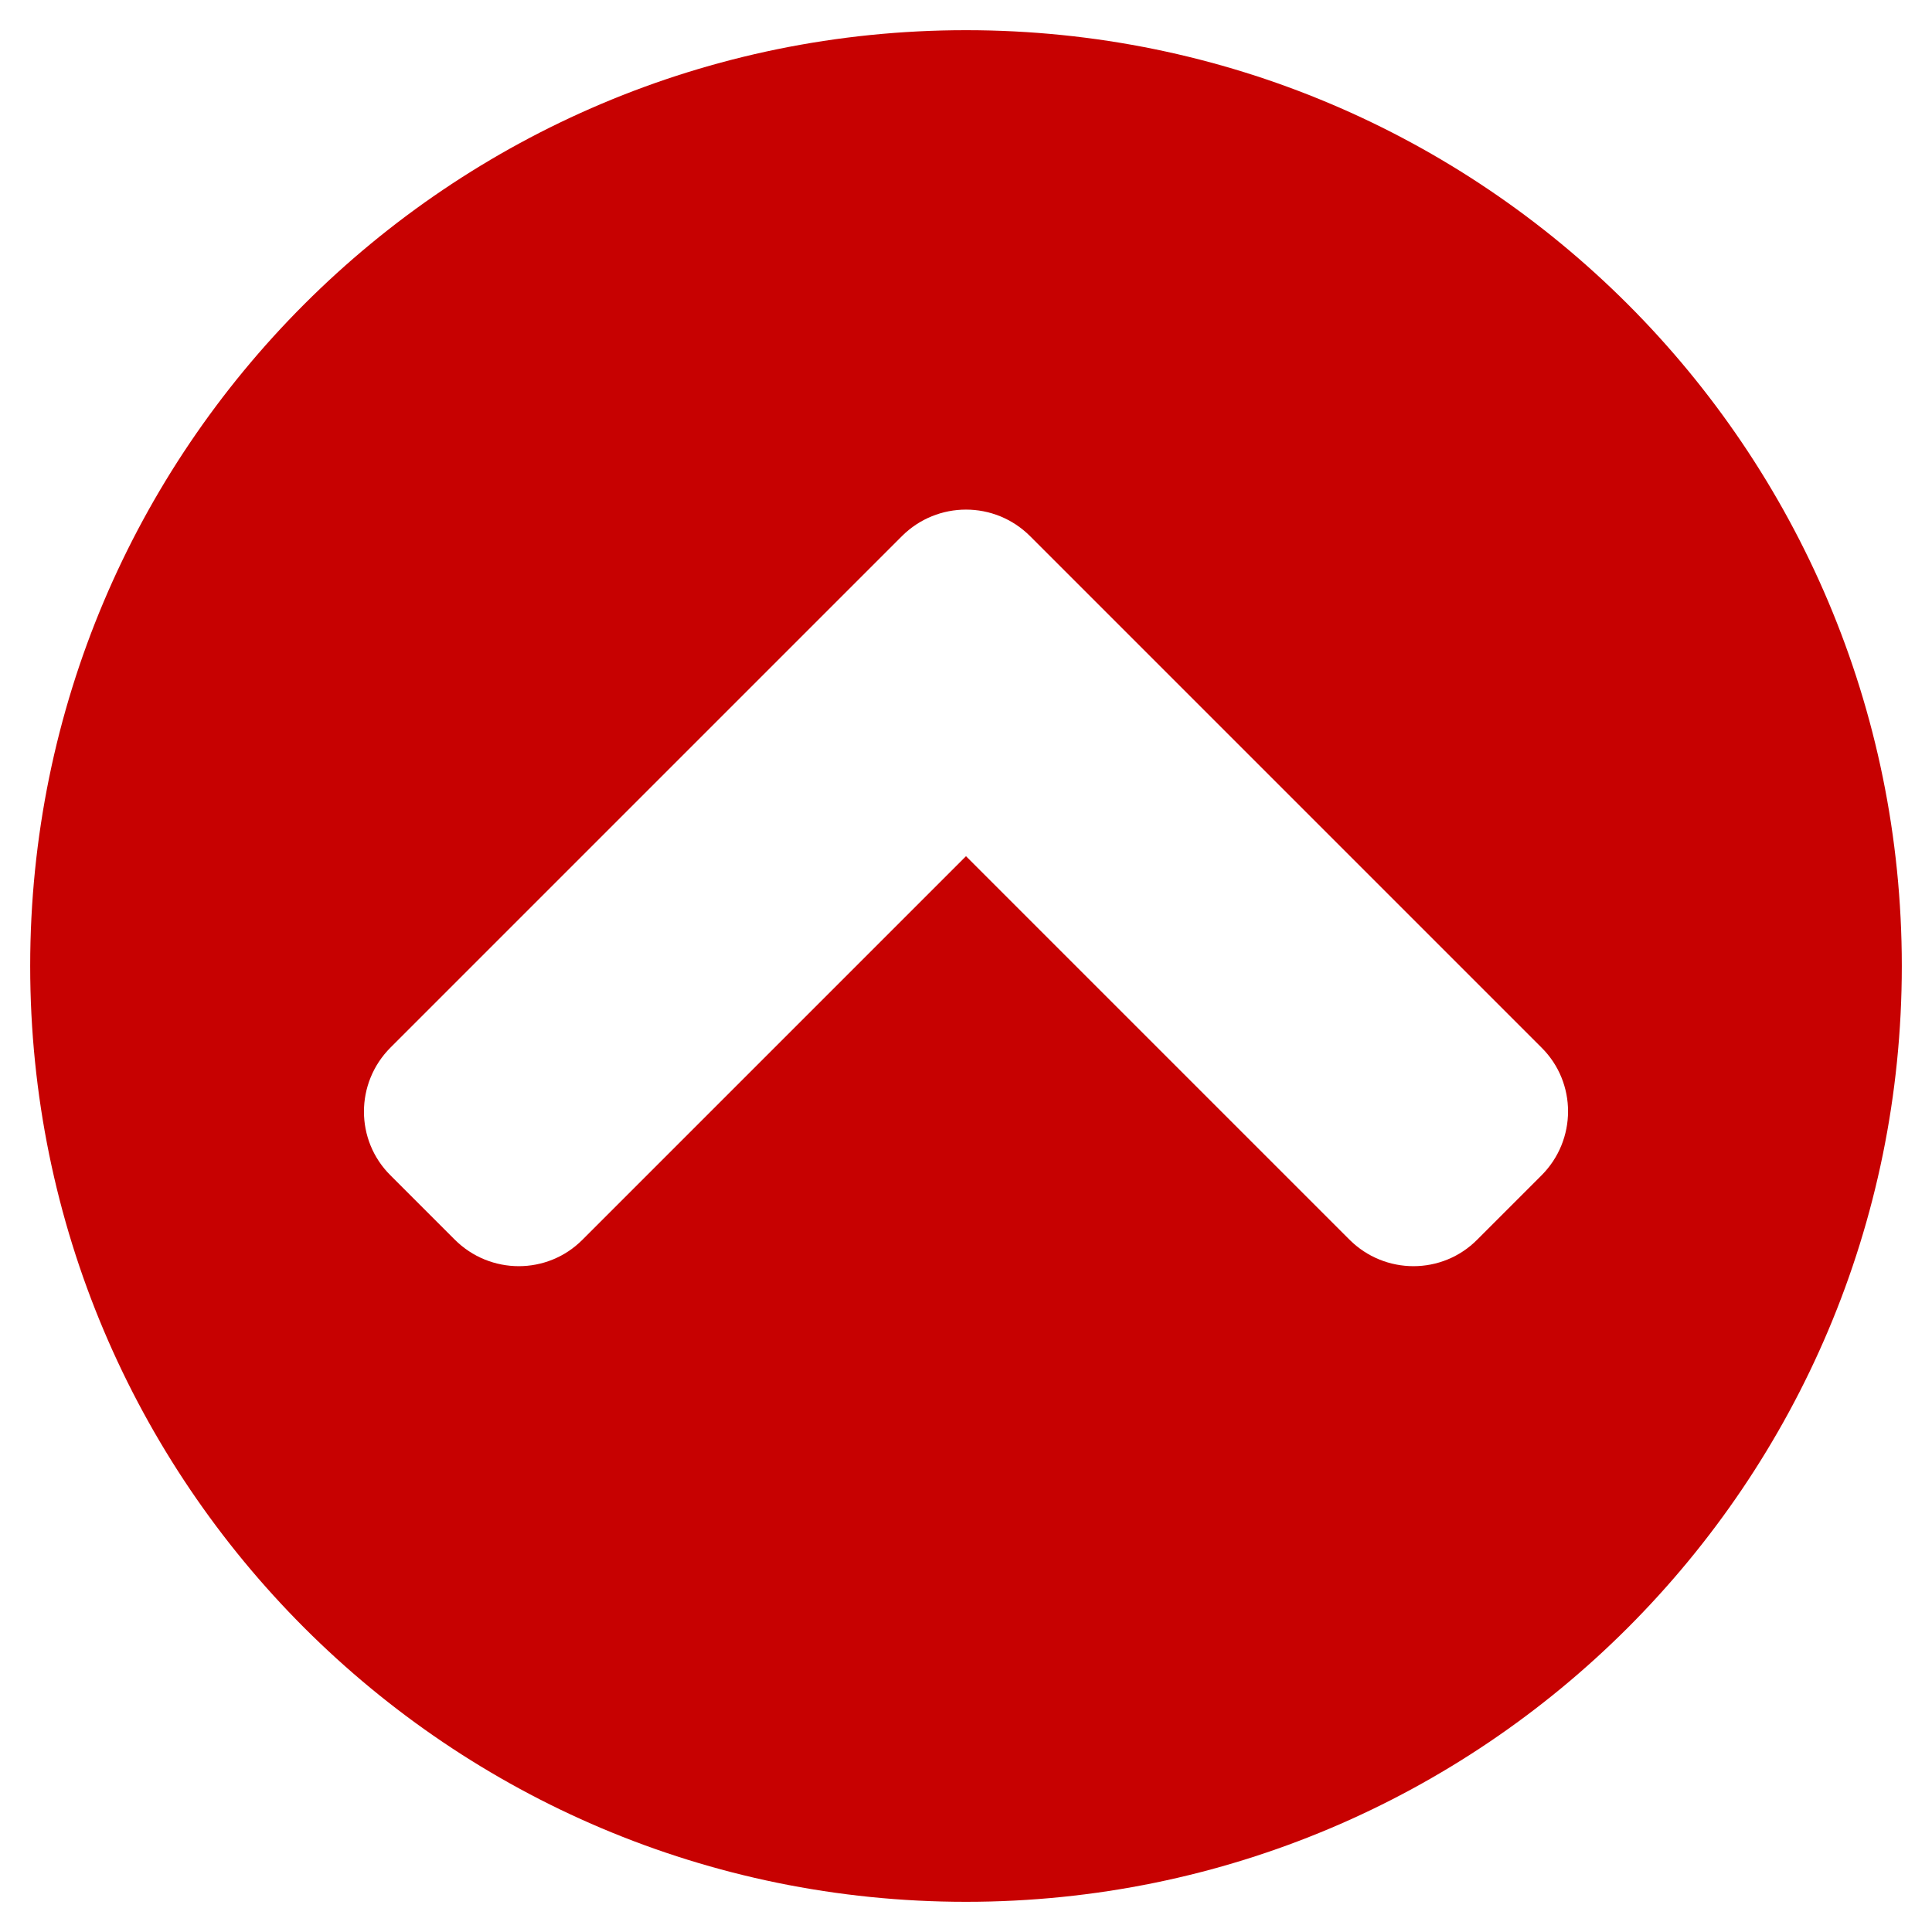
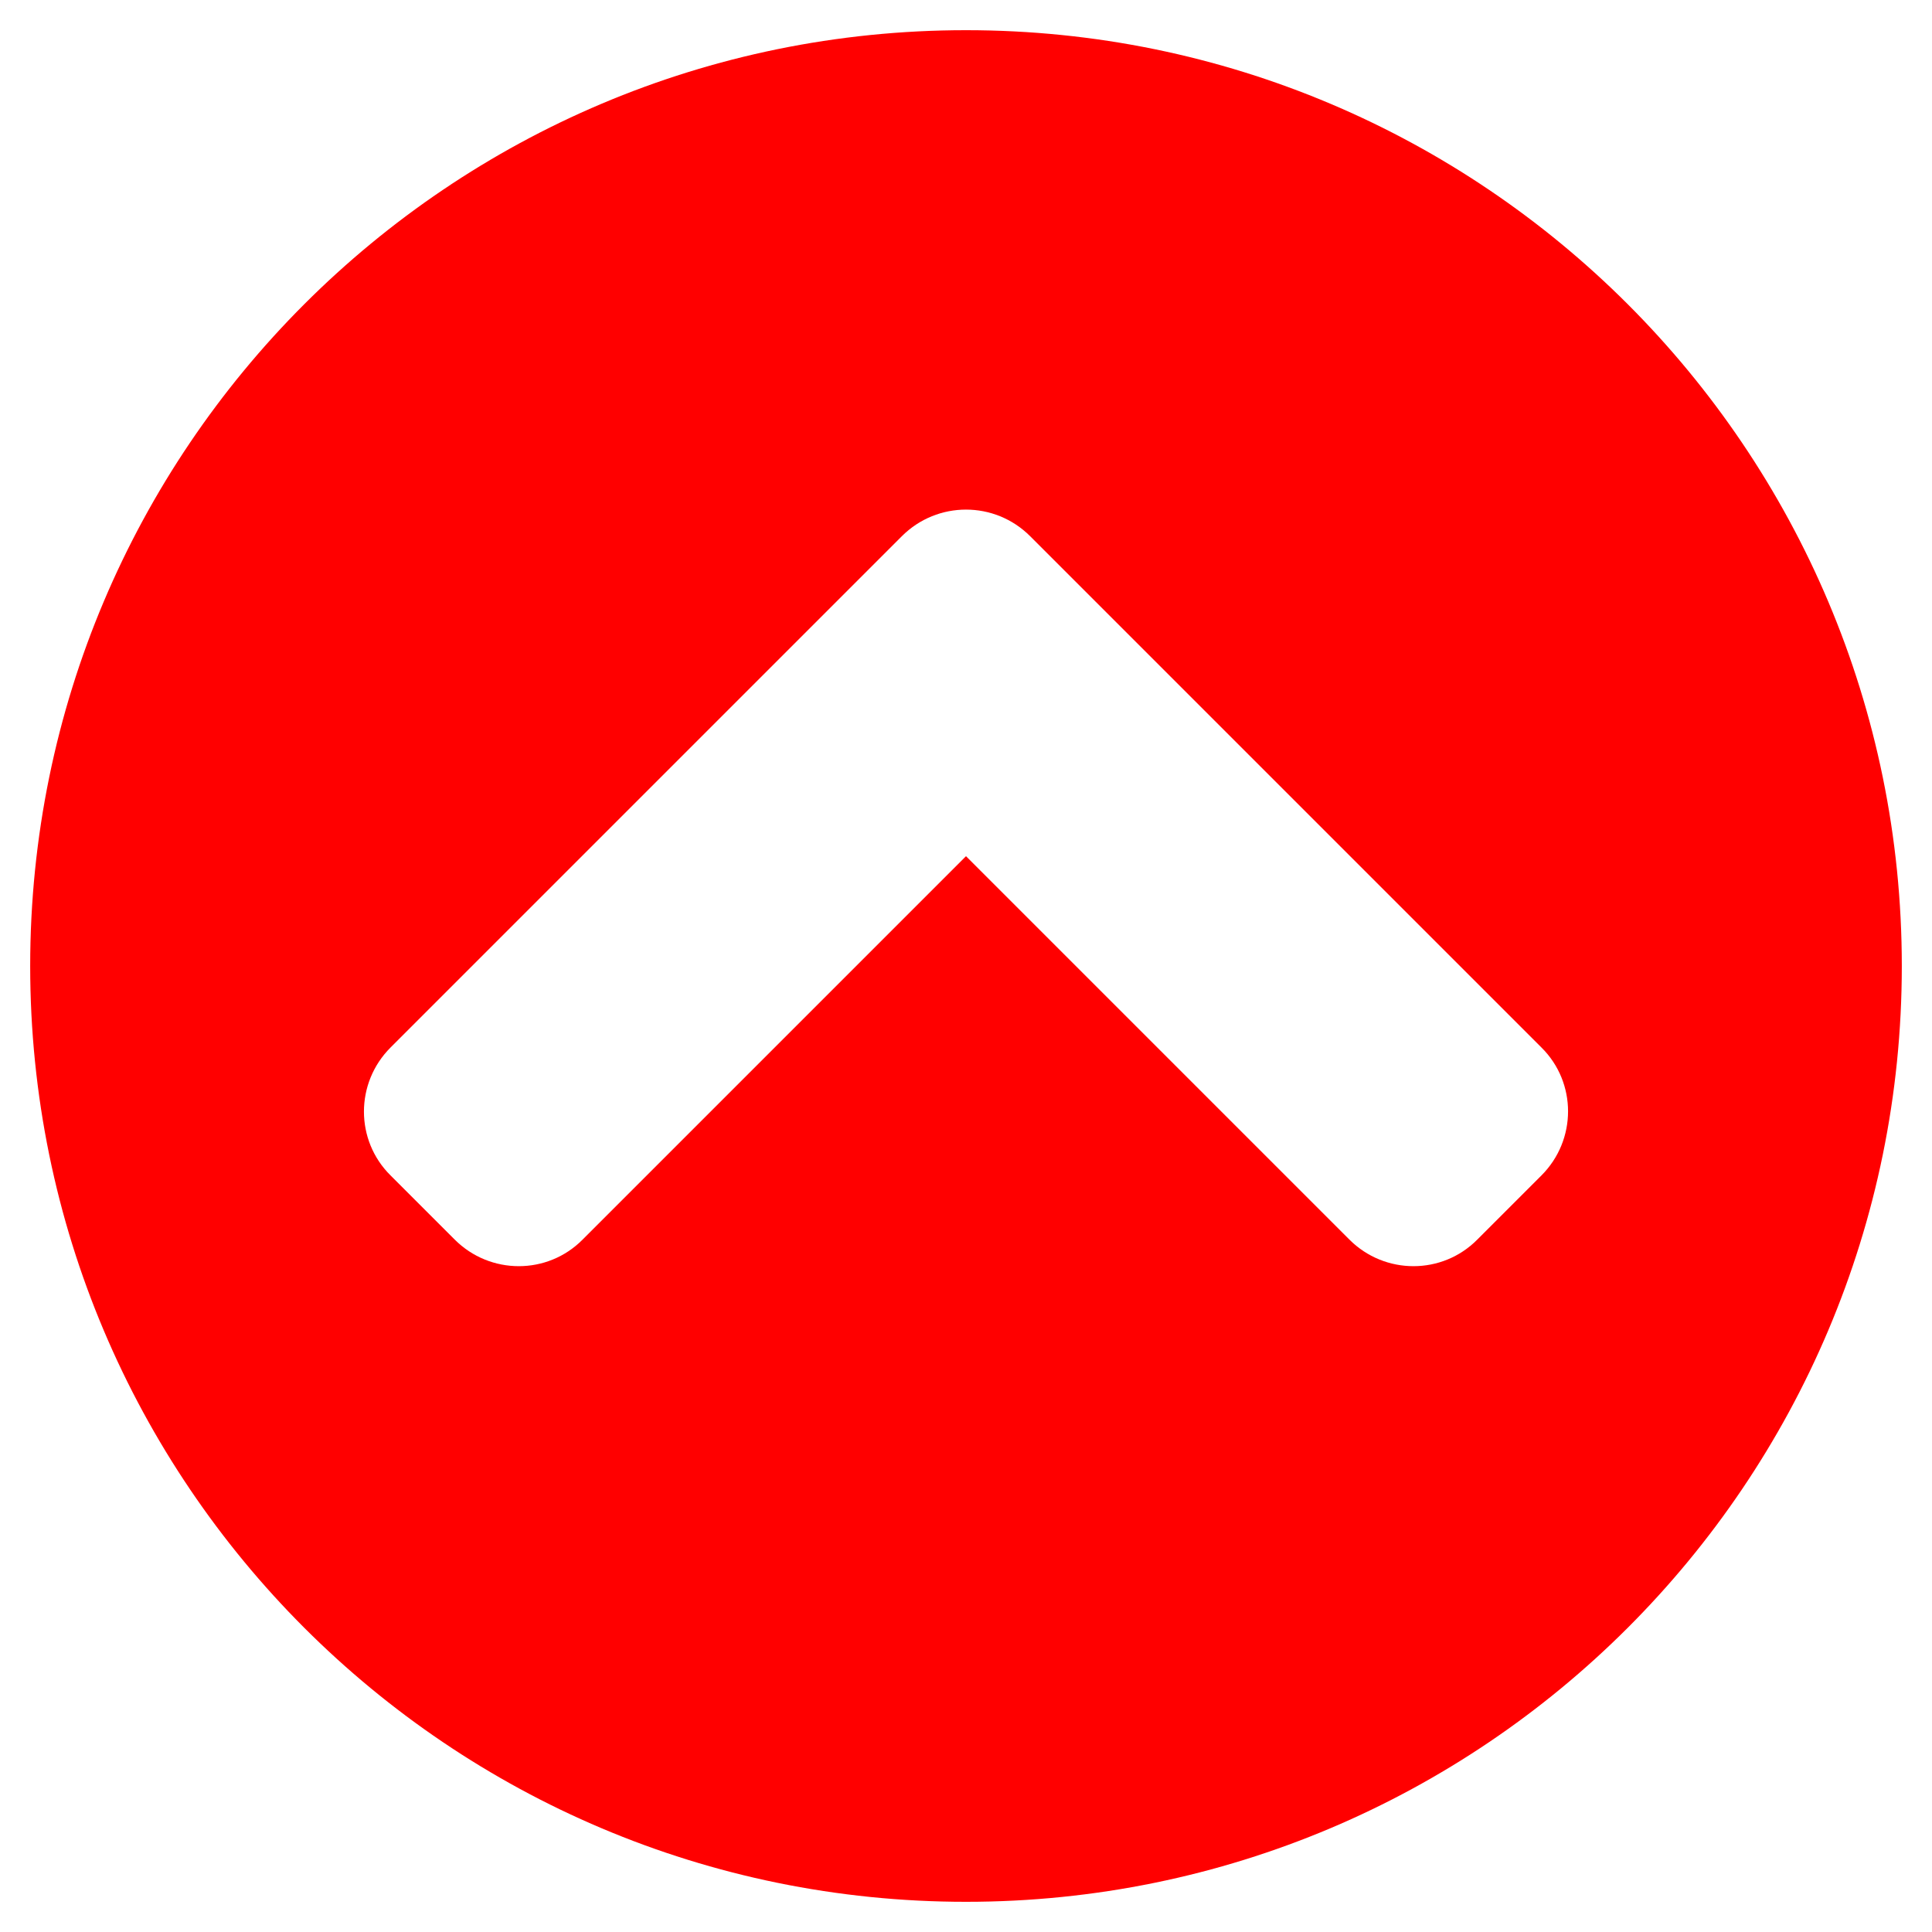
<svg xmlns="http://www.w3.org/2000/svg" aria-hidden="true" focusable="false" data-prefix="fas" data-icon="chevron-circle-up" class="svg-inline--fa fa-chevron-circle-up fa-w-16" role="img" viewBox="0 0 512 512">
-   <path fill="#c70101" d="M8 256C8 119 119 8 256 8s248 111 248 248-111 248-248 248S8 393 8 256zm231-113.9L103.5 277.6c-9.4 9.4-9.4 24.6 0 33.9l17 17c9.4 9.4 24.6 9.4 33.9 0L256 226.9l101.6 101.6c9.4 9.4 24.6 9.4 33.9 0l17-17c9.4-9.4 9.4-24.6 0-33.9L273 142.1c-9.4-9.4-24.6-9.4-34 0z" />
+   <path fill="#ff0000" d="M8 256C8 119 119 8 256 8s248 111 248 248-111 248-248 248S8 393 8 256zm231-113.9L103.5 277.6c-9.4 9.4-9.4 24.6 0 33.9l17 17c9.4 9.4 24.6 9.4 33.9 0L256 226.9l101.6 101.6c9.4 9.4 24.6 9.4 33.9 0l17-17c9.4-9.4 9.4-24.6 0-33.9L273 142.1c-9.4-9.4-24.6-9.4-34 0z" />
</svg>
